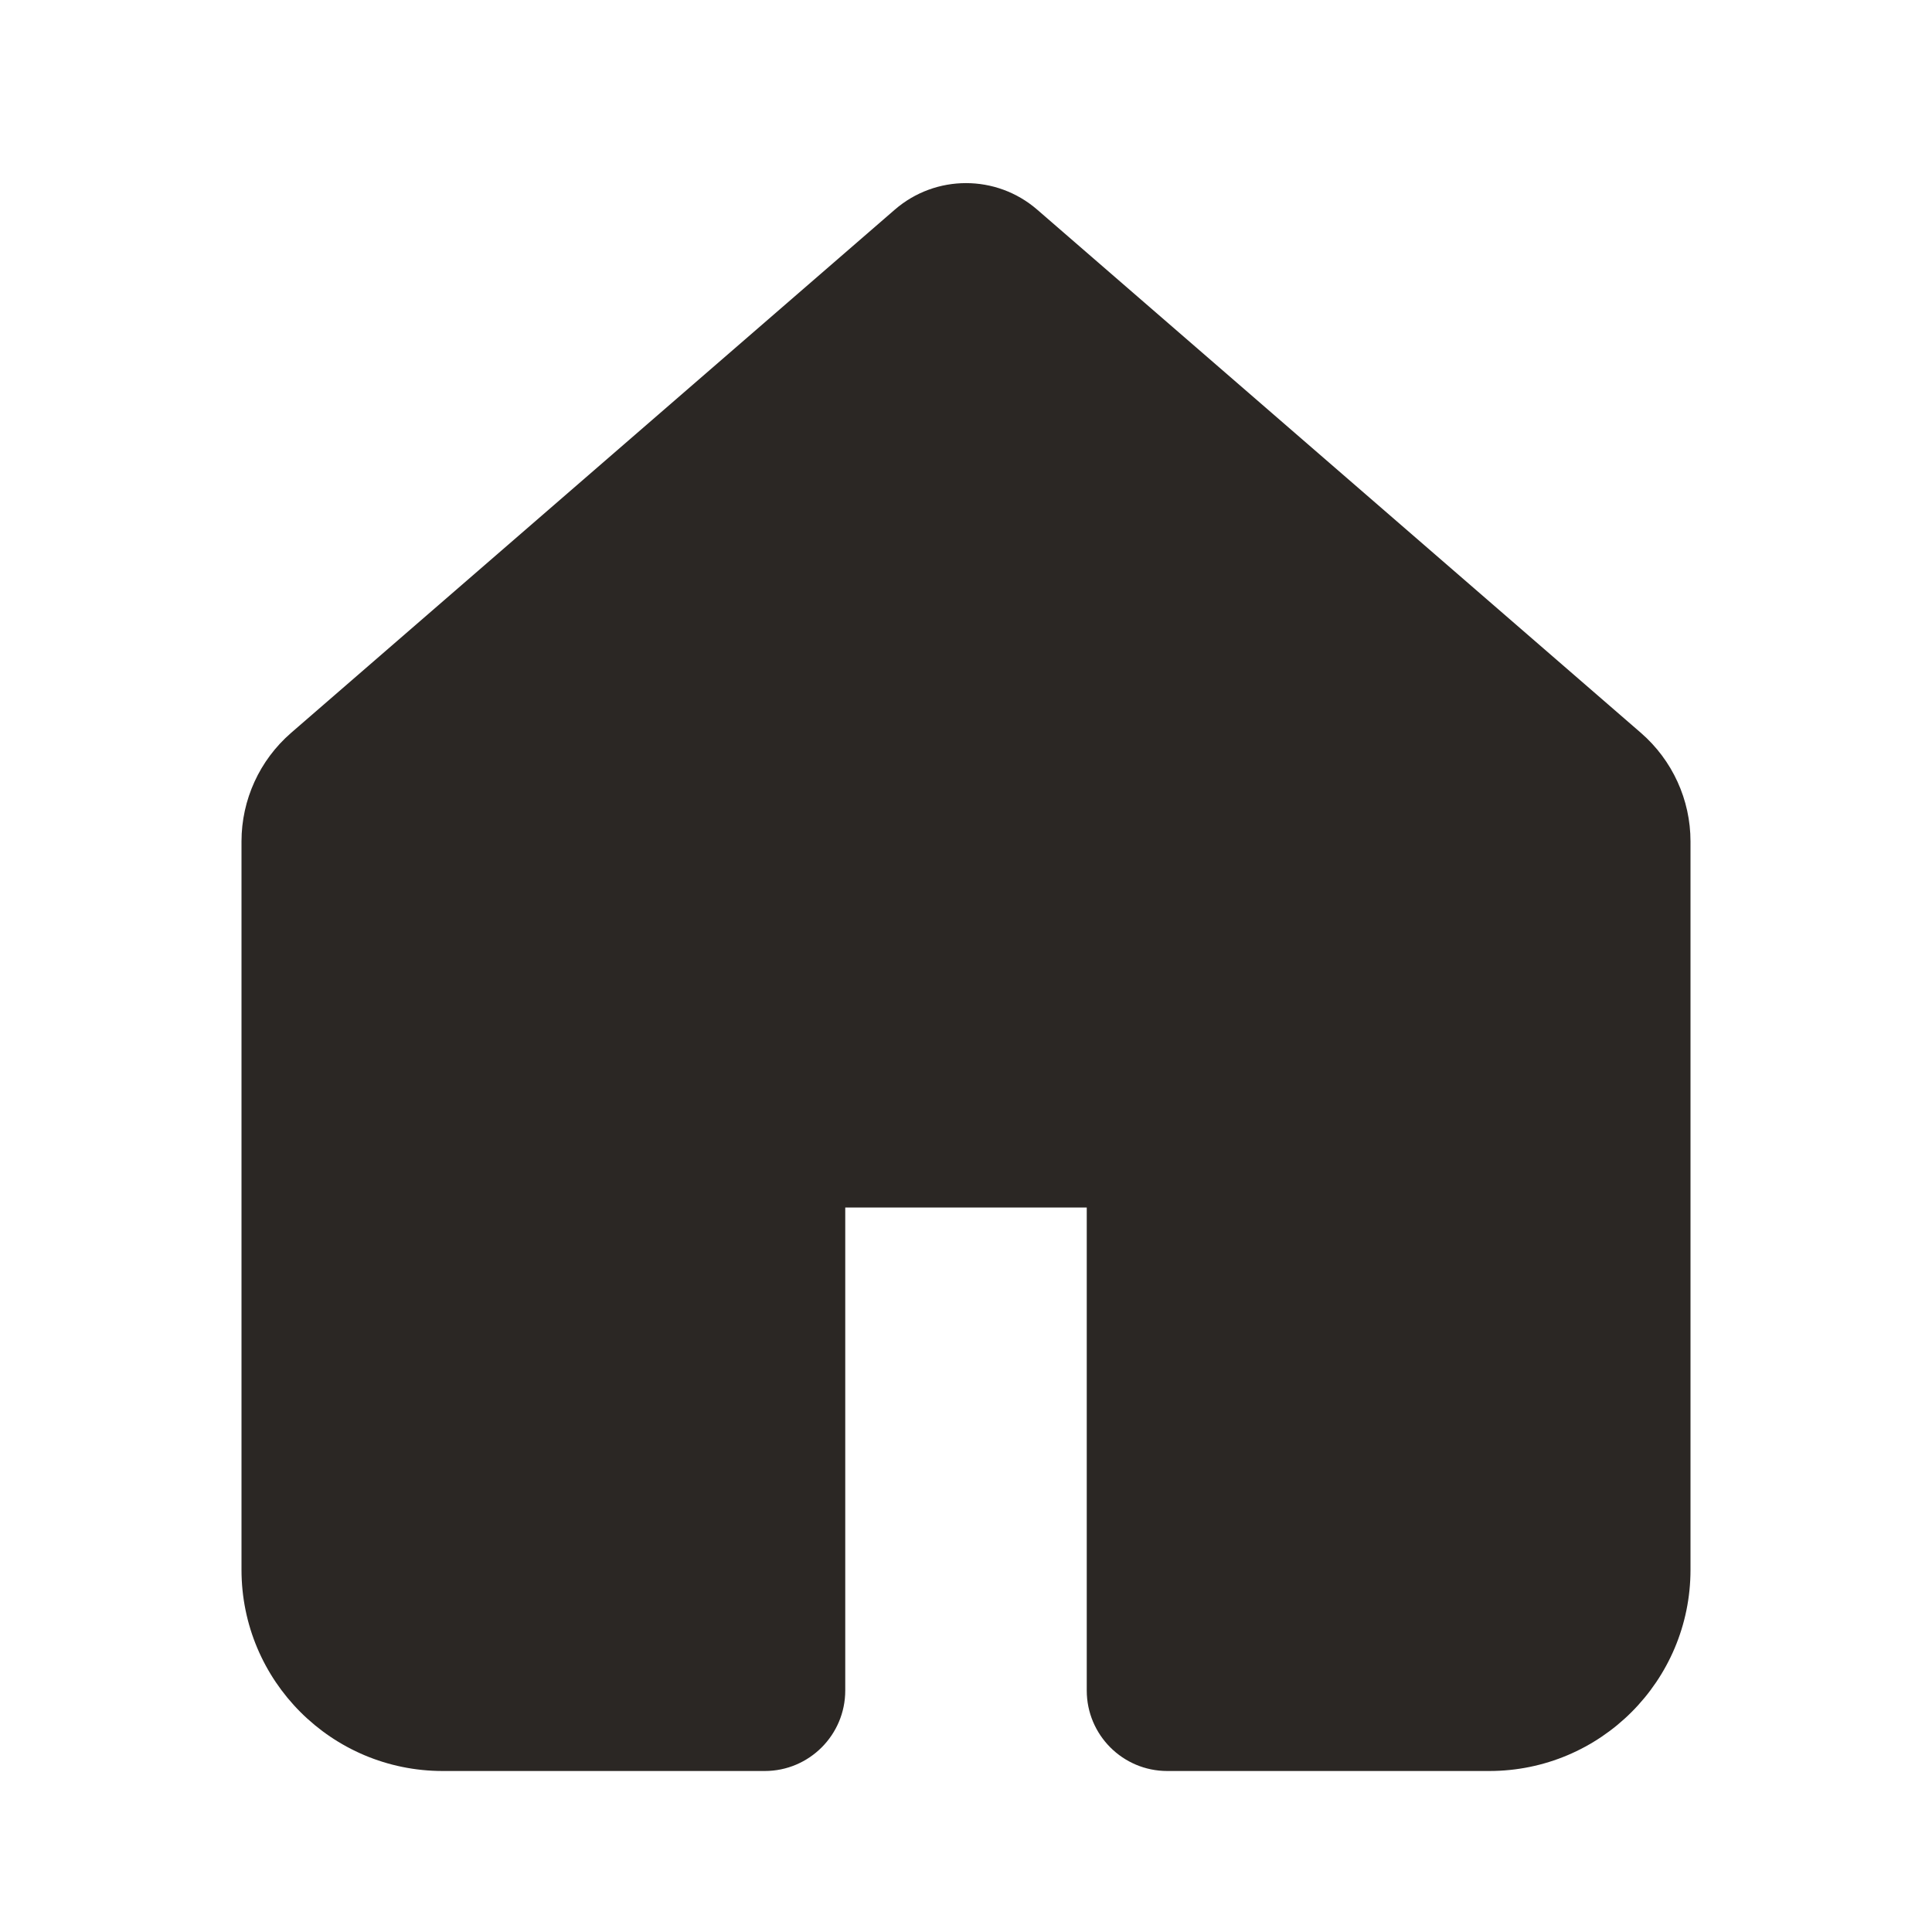
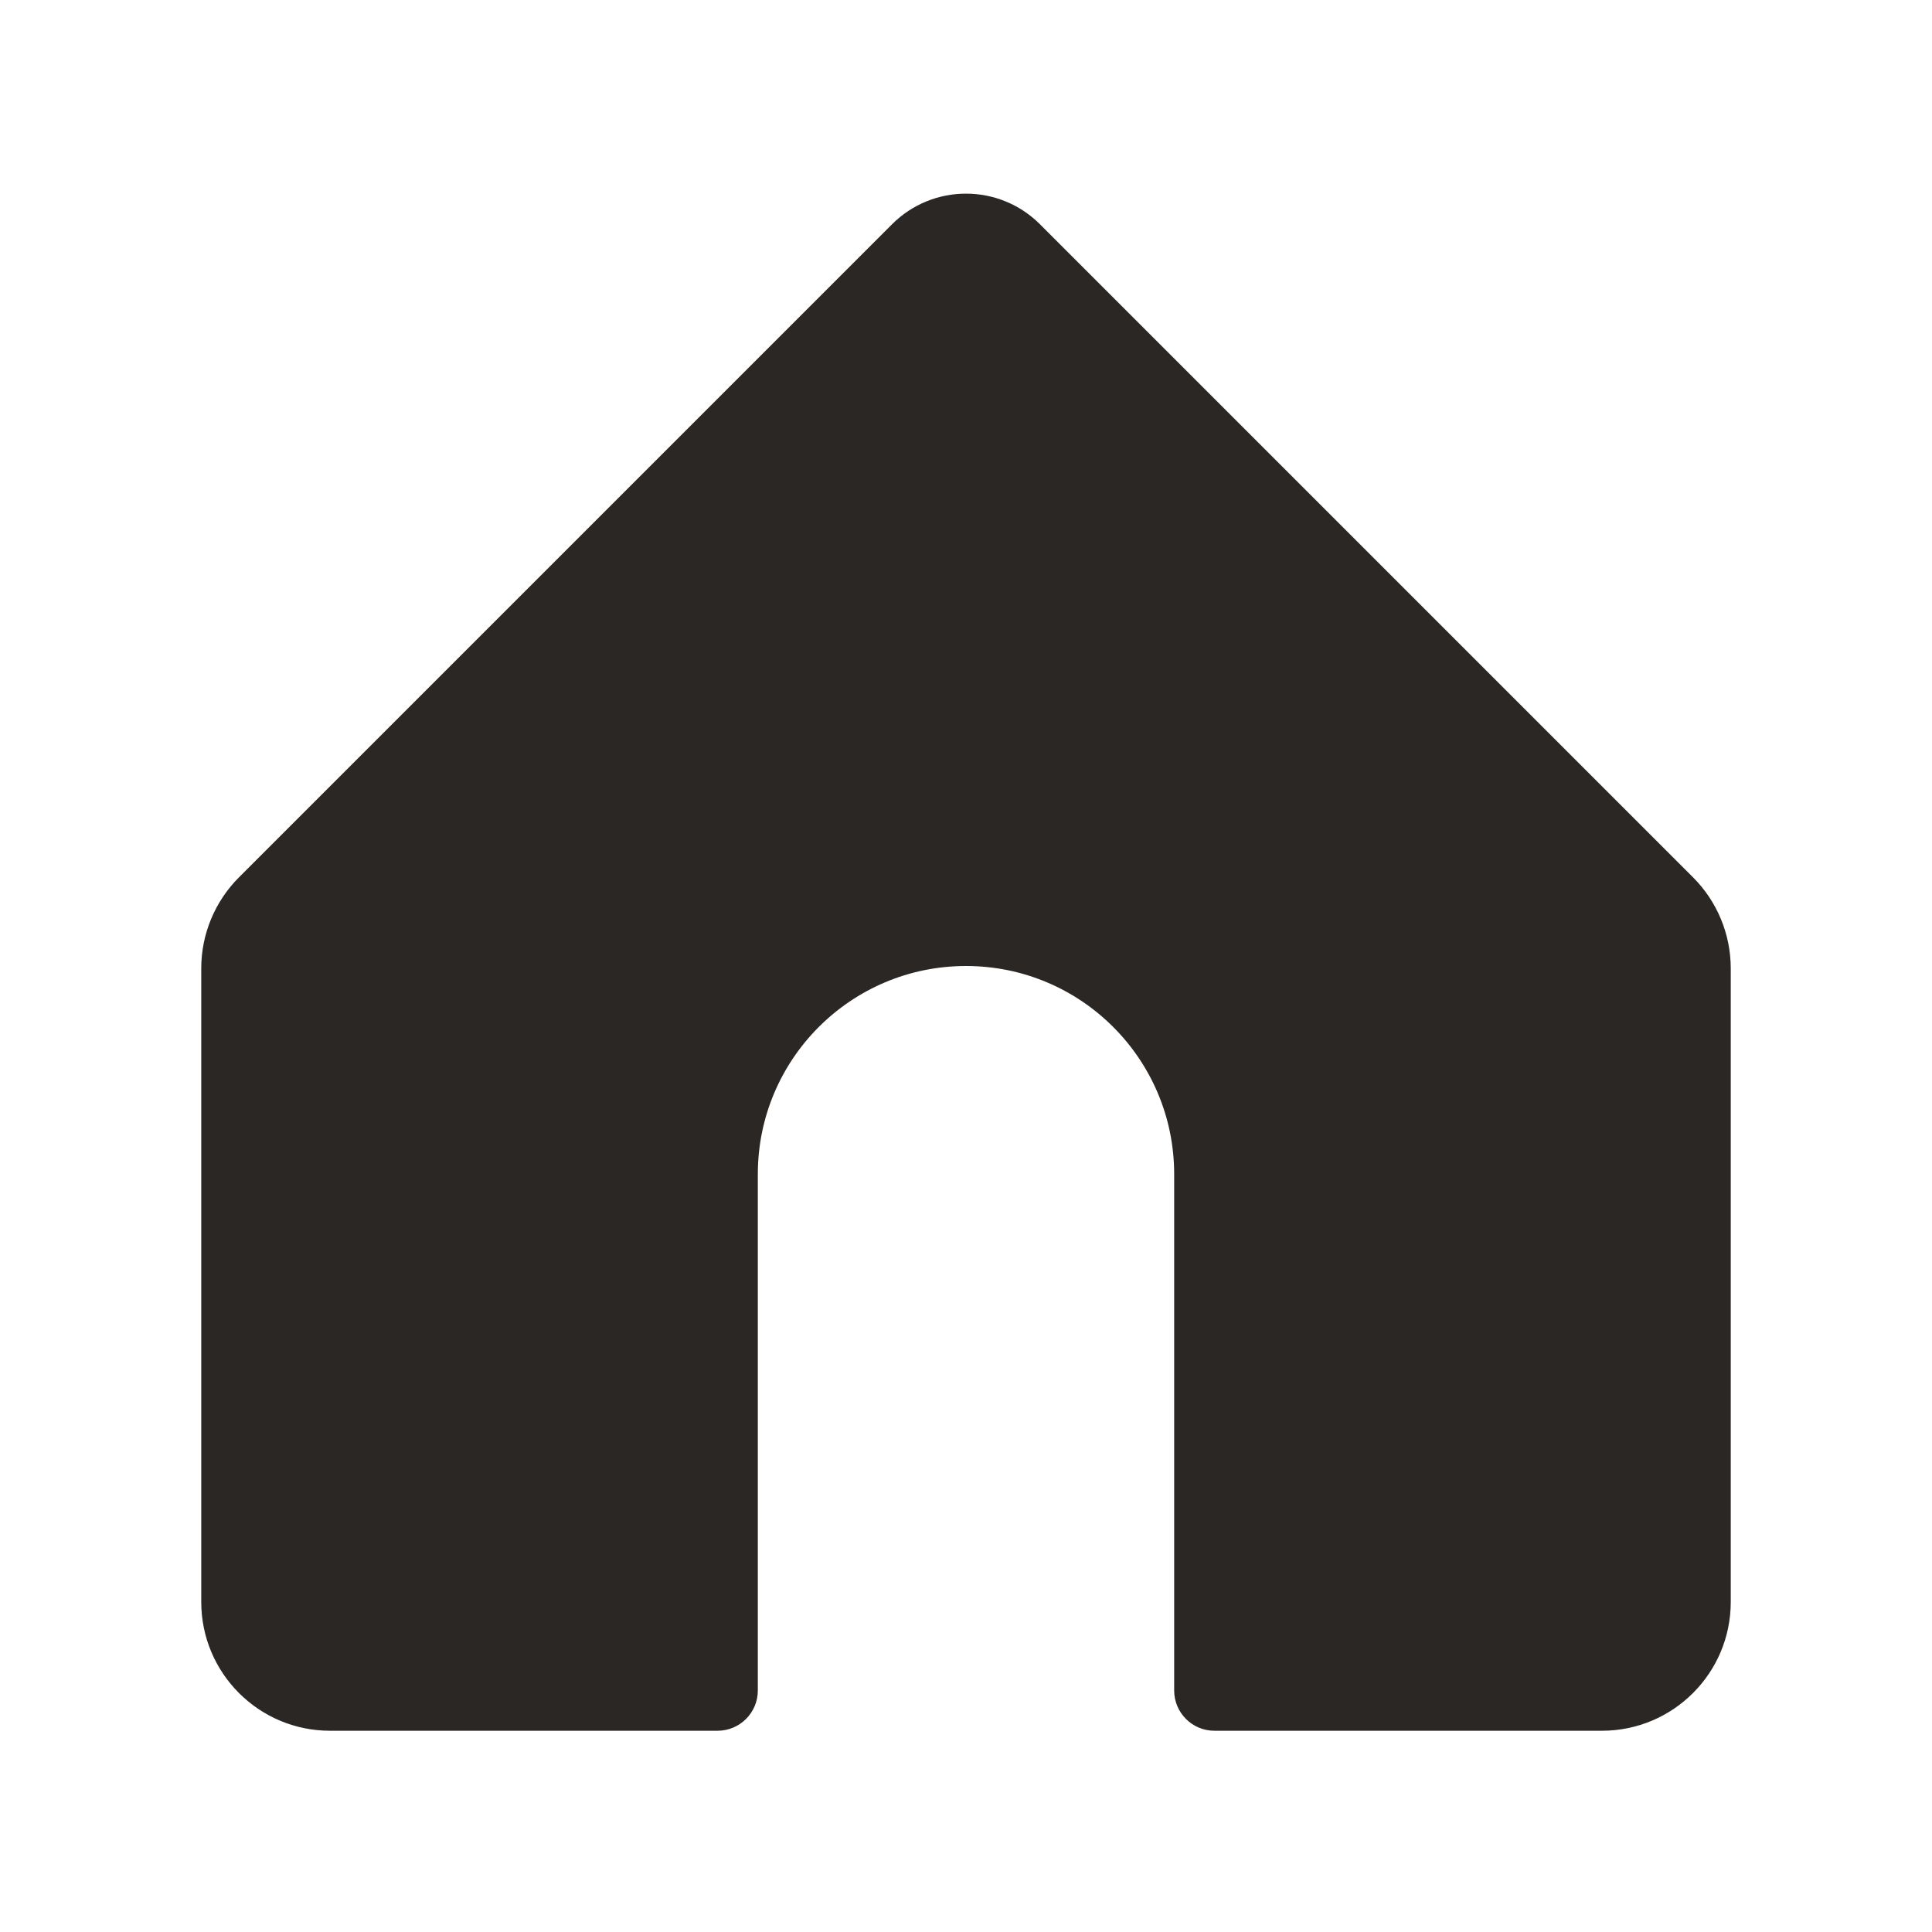
<svg xmlns="http://www.w3.org/2000/svg" width="24" height="24" viewBox="0 0 24 24">
-   <path d="M11.116 2.604C11.623 2.165 12.377 2.165 12.884 2.604L20.384 9.104C20.775 9.443 21 9.935 21 10.452V19.5C21 20.881 19.881 22 18.5 22H14.5C13.948 22 13.5 21.552 13.5 21V15H10.5V21C10.5 21.552 10.052 22 9.5 22H5.5C4.119 22 3 20.881 3 19.5V10.452C3 9.935 3.225 9.443 3.616 9.104Z" fill="#2B2724" />
+   <path d="M14.586 14.586L14.586 21A0.5 0.5 0 0 0 15.086 21.5L19.9 21.5A1.6 1.6 0 0 0 21.5 19.9L21.5 12.029A1.6 1.6 0 0 0 21.031 10.898L12.919 2.786A1.3 1.3 0 0 0 11.081 2.786L2.969 10.898A1.6 1.6 0 0 0 2.5 12.029L2.5 19.9A1.6 1.6 0 0 0 4.1 21.5L8.914 21.5A0.5 0.5 0 0 0 9.414 21L9.414 14.586A2.586 2.586 0 0 1 14.586 14.586Z" fill="#2B2724" />
</svg>
